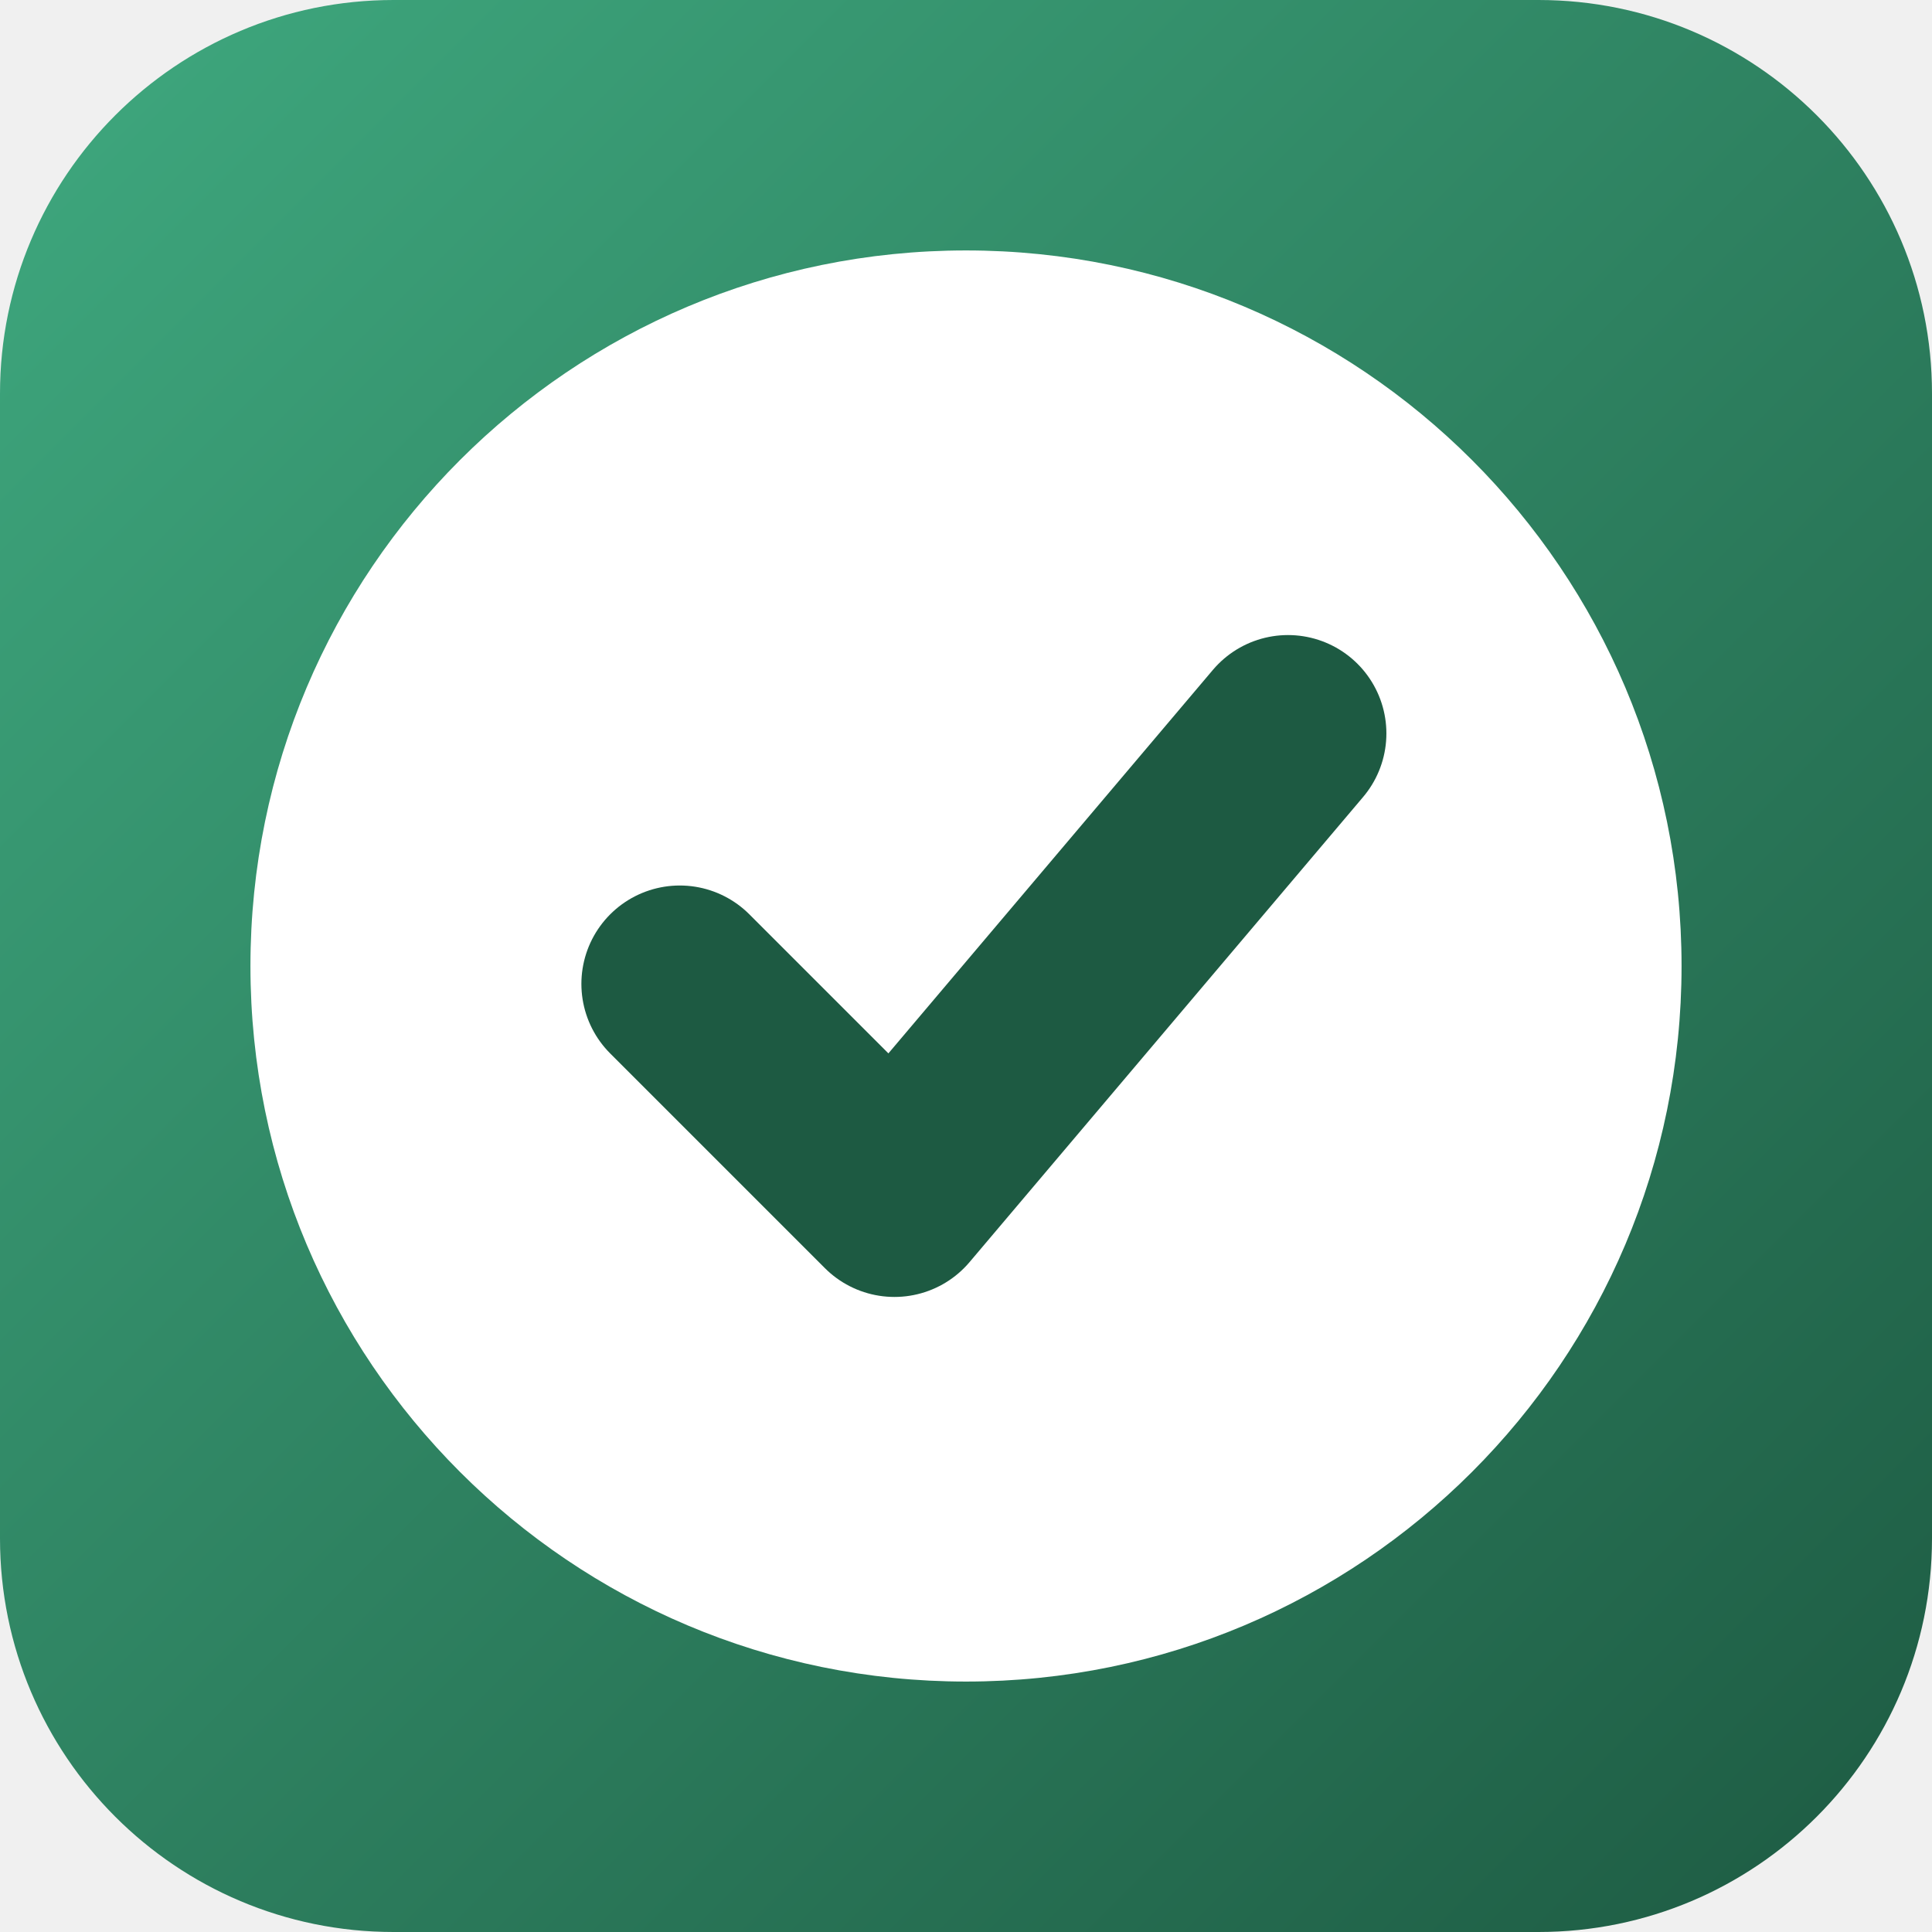
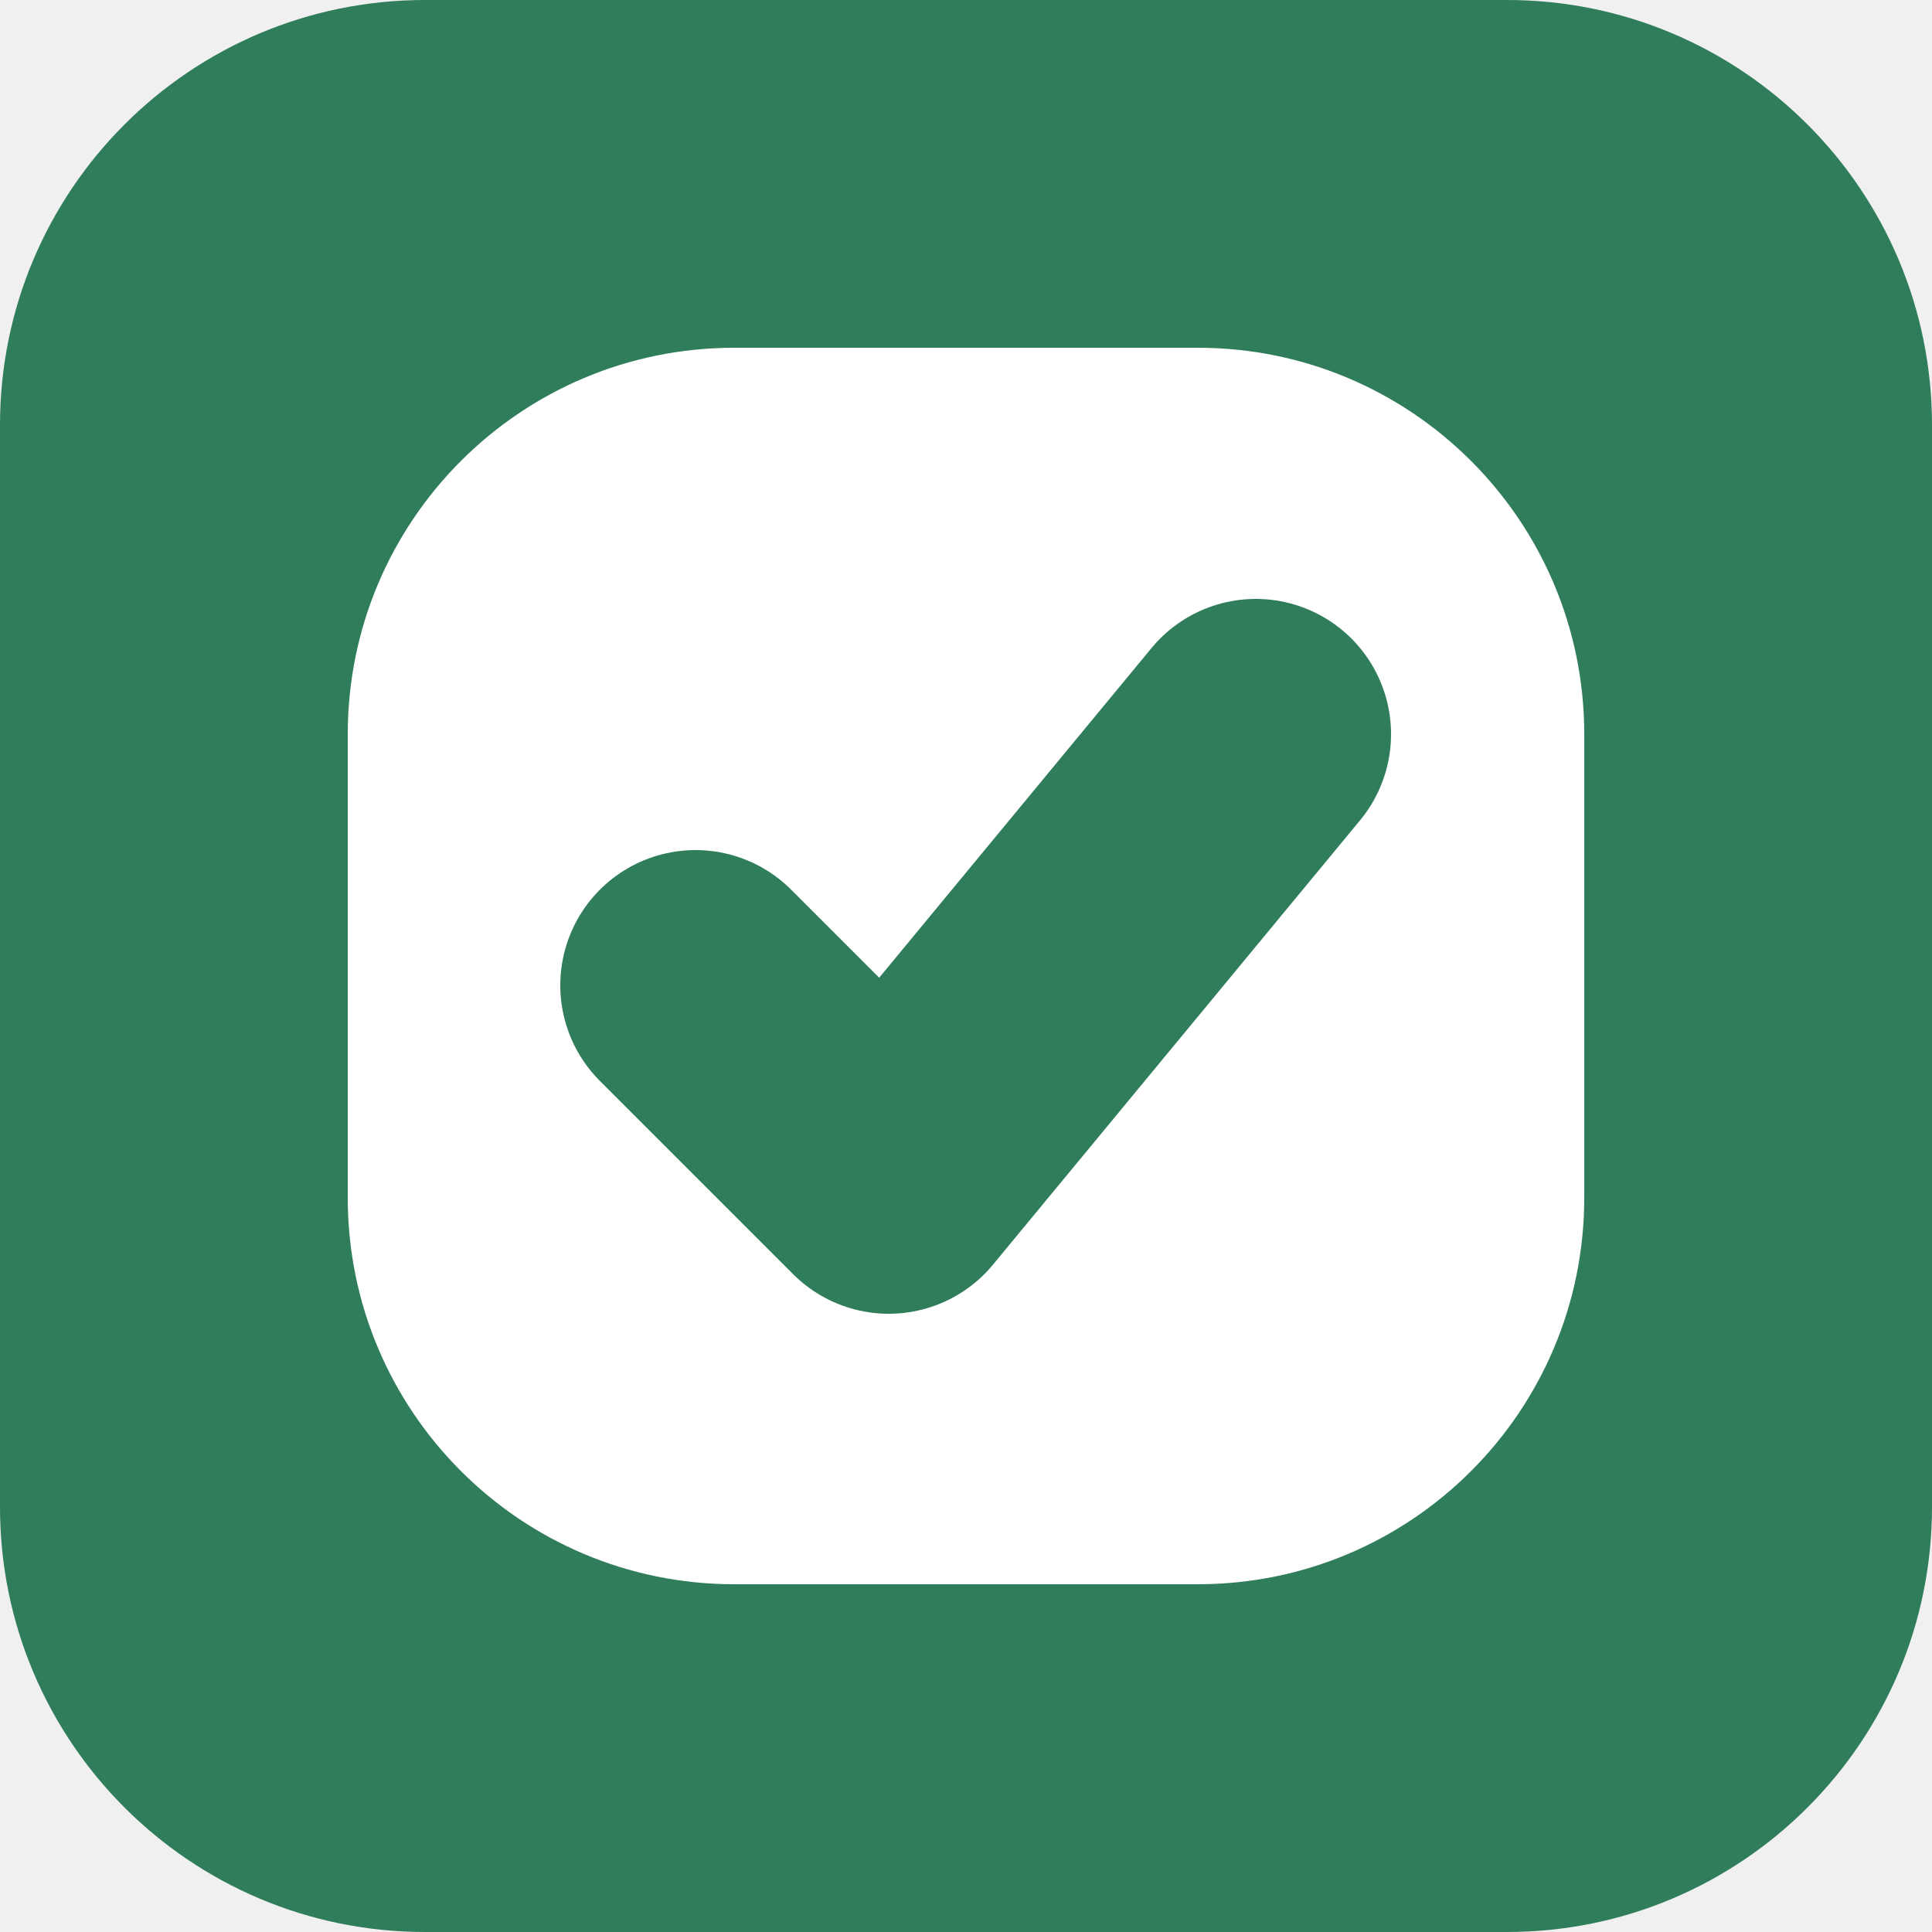
- <svg xmlns="http://www.w3.org/2000/svg" viewBox="0 0 108 108">
-   <defs>
-     <linearGradient id="g" x1="0" y1="0" x2="1" y2="1">
-       <stop offset="0" stop-color="#3FA97F" />
-       <stop offset="1" stop-color="#1D5A42" />
-     </linearGradient>
-   </defs>
-   <rect width="108" height="108" rx="22" fill="url(#g)" />
-   <circle cx="54" cy="54" r="40" fill="#fff" />
-   <path d="M38 55 L50 67 L72 41" fill="none" stroke="#1D5A42" stroke-width="11" stroke-linecap="round" stroke-linejoin="round" />
+ <svg xmlns="http://www.w3.org/2000/svg" viewBox="0 0 100 100">
+   <rect width="100" height="100" rx="22" fill="#2F7D5B" />
+   <rect x="18" y="18" width="64" height="64" rx="20" fill="#fff" />
+   <path d="M36 51 L46 61 L65 38" fill="none" stroke="#2F7D5B" stroke-width="14" stroke-linecap="round" stroke-linejoin="round" />
</svg>
